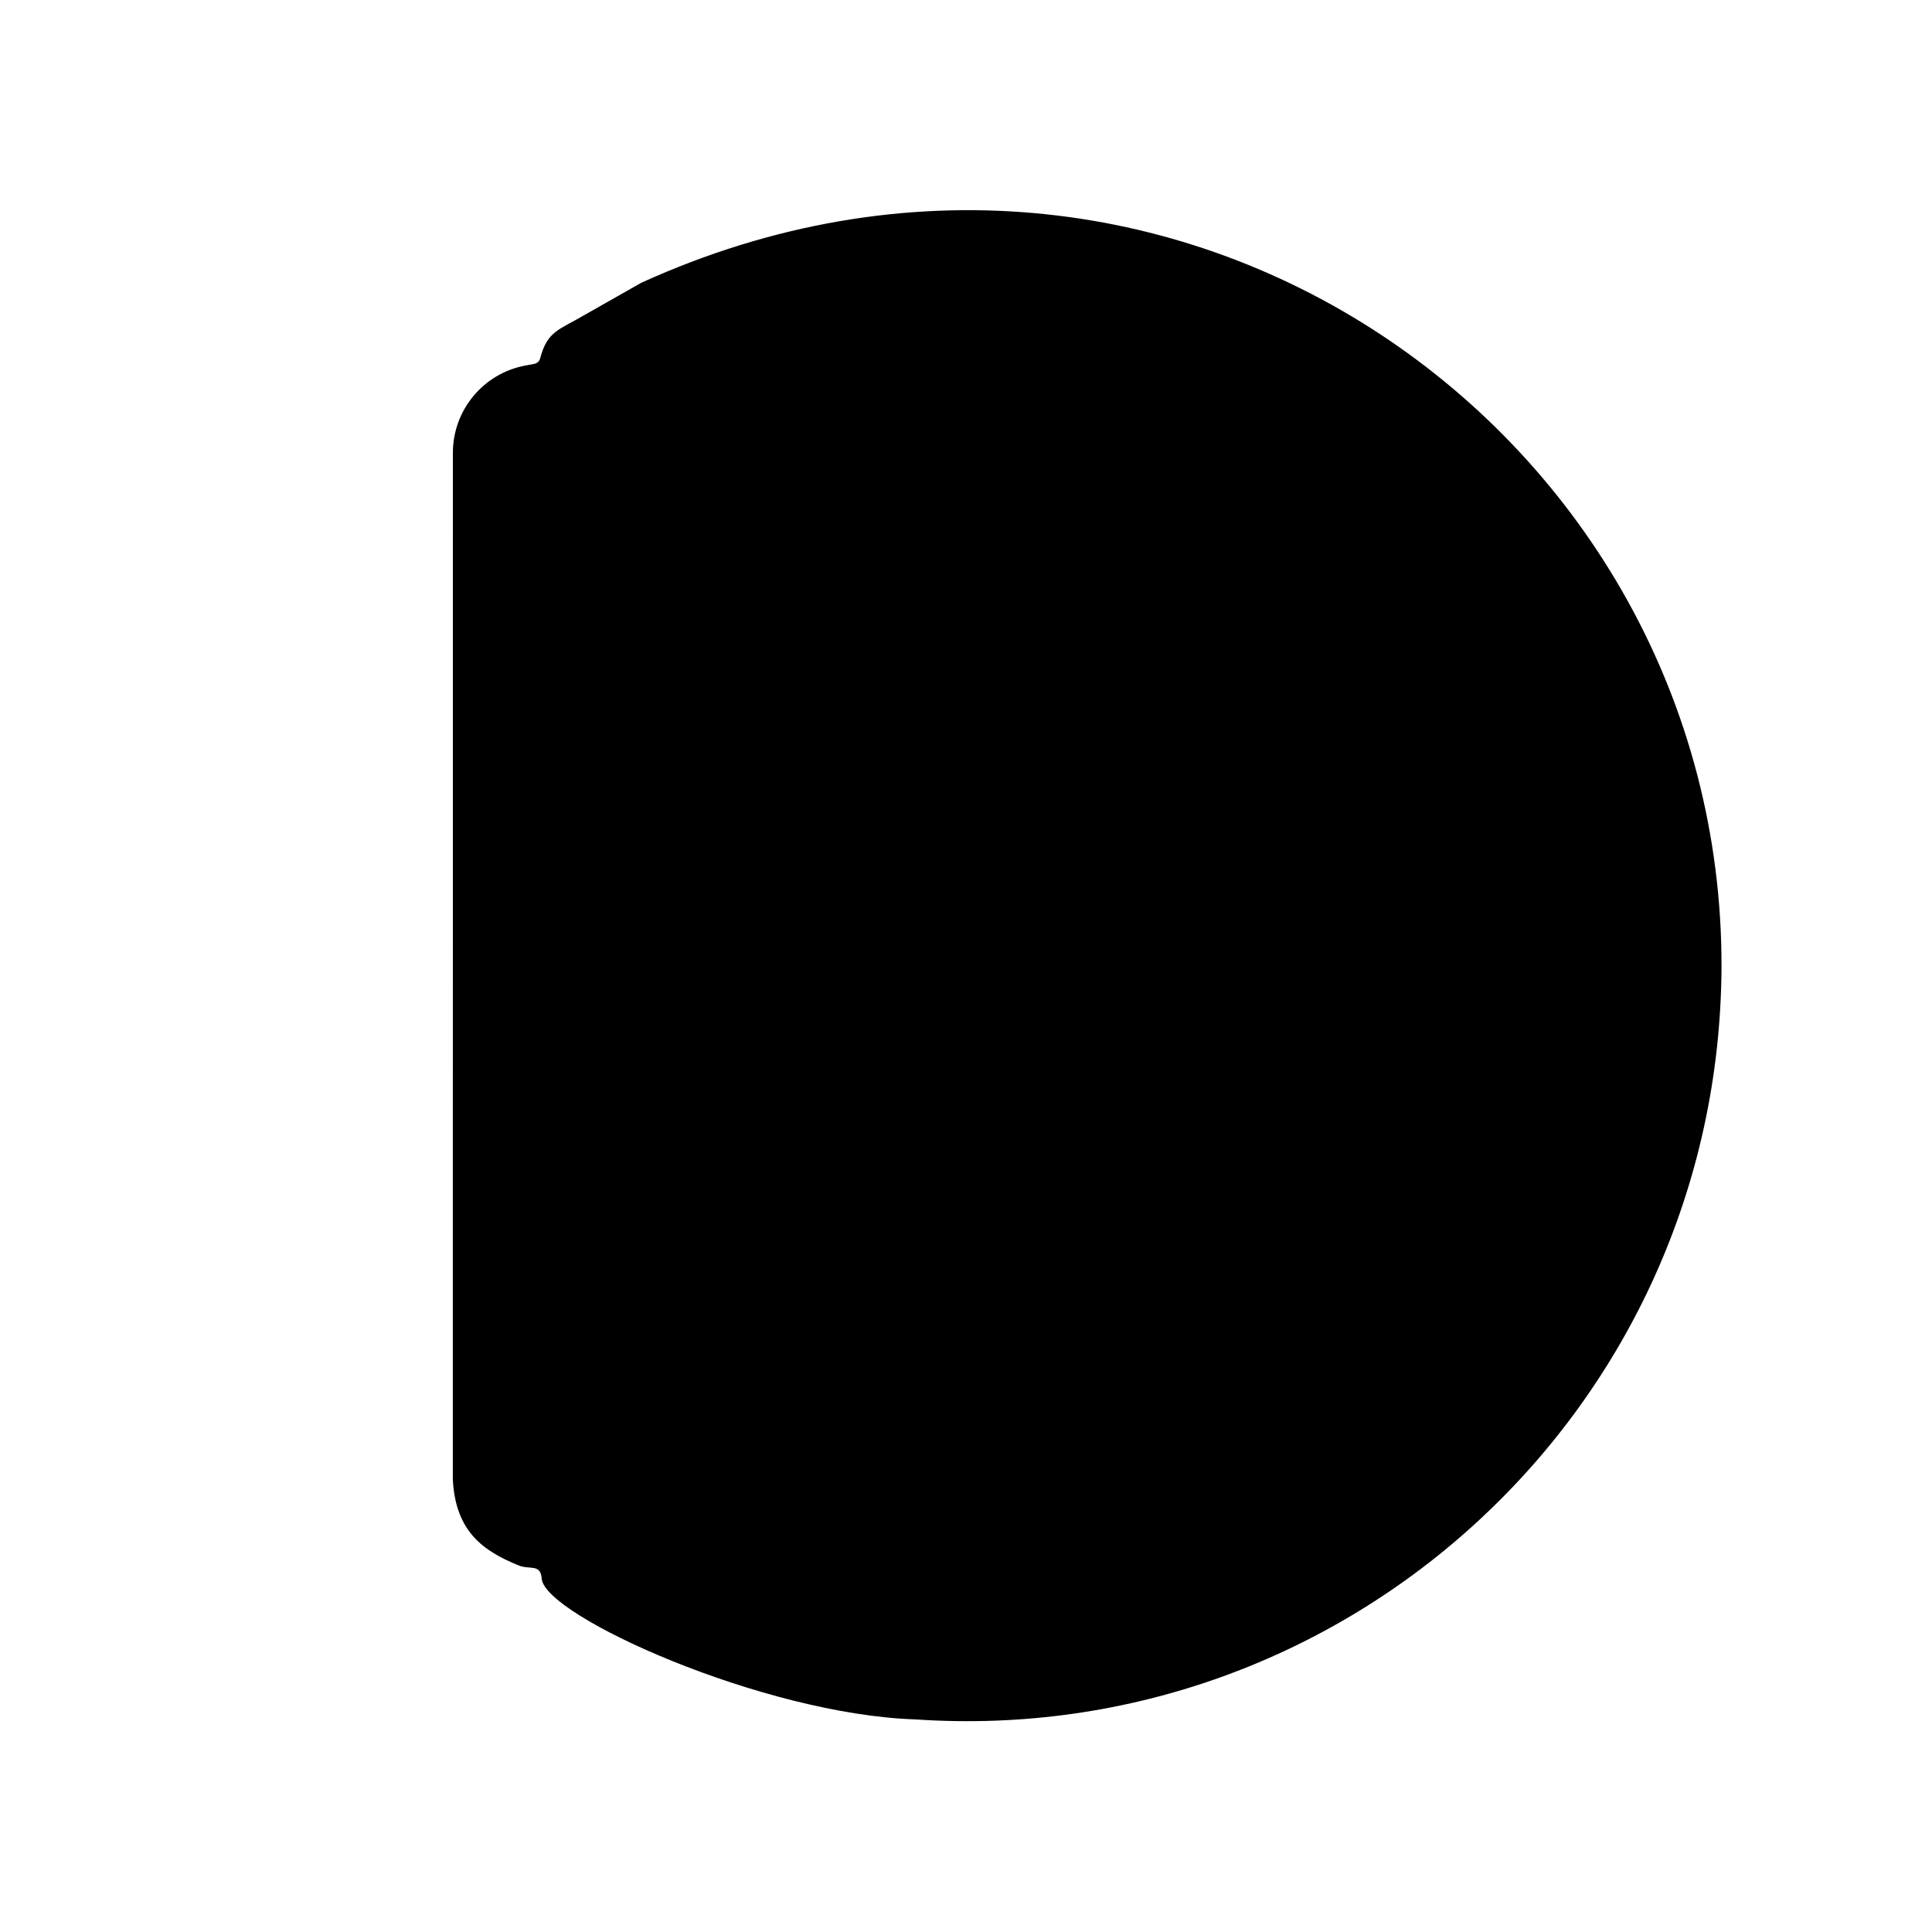
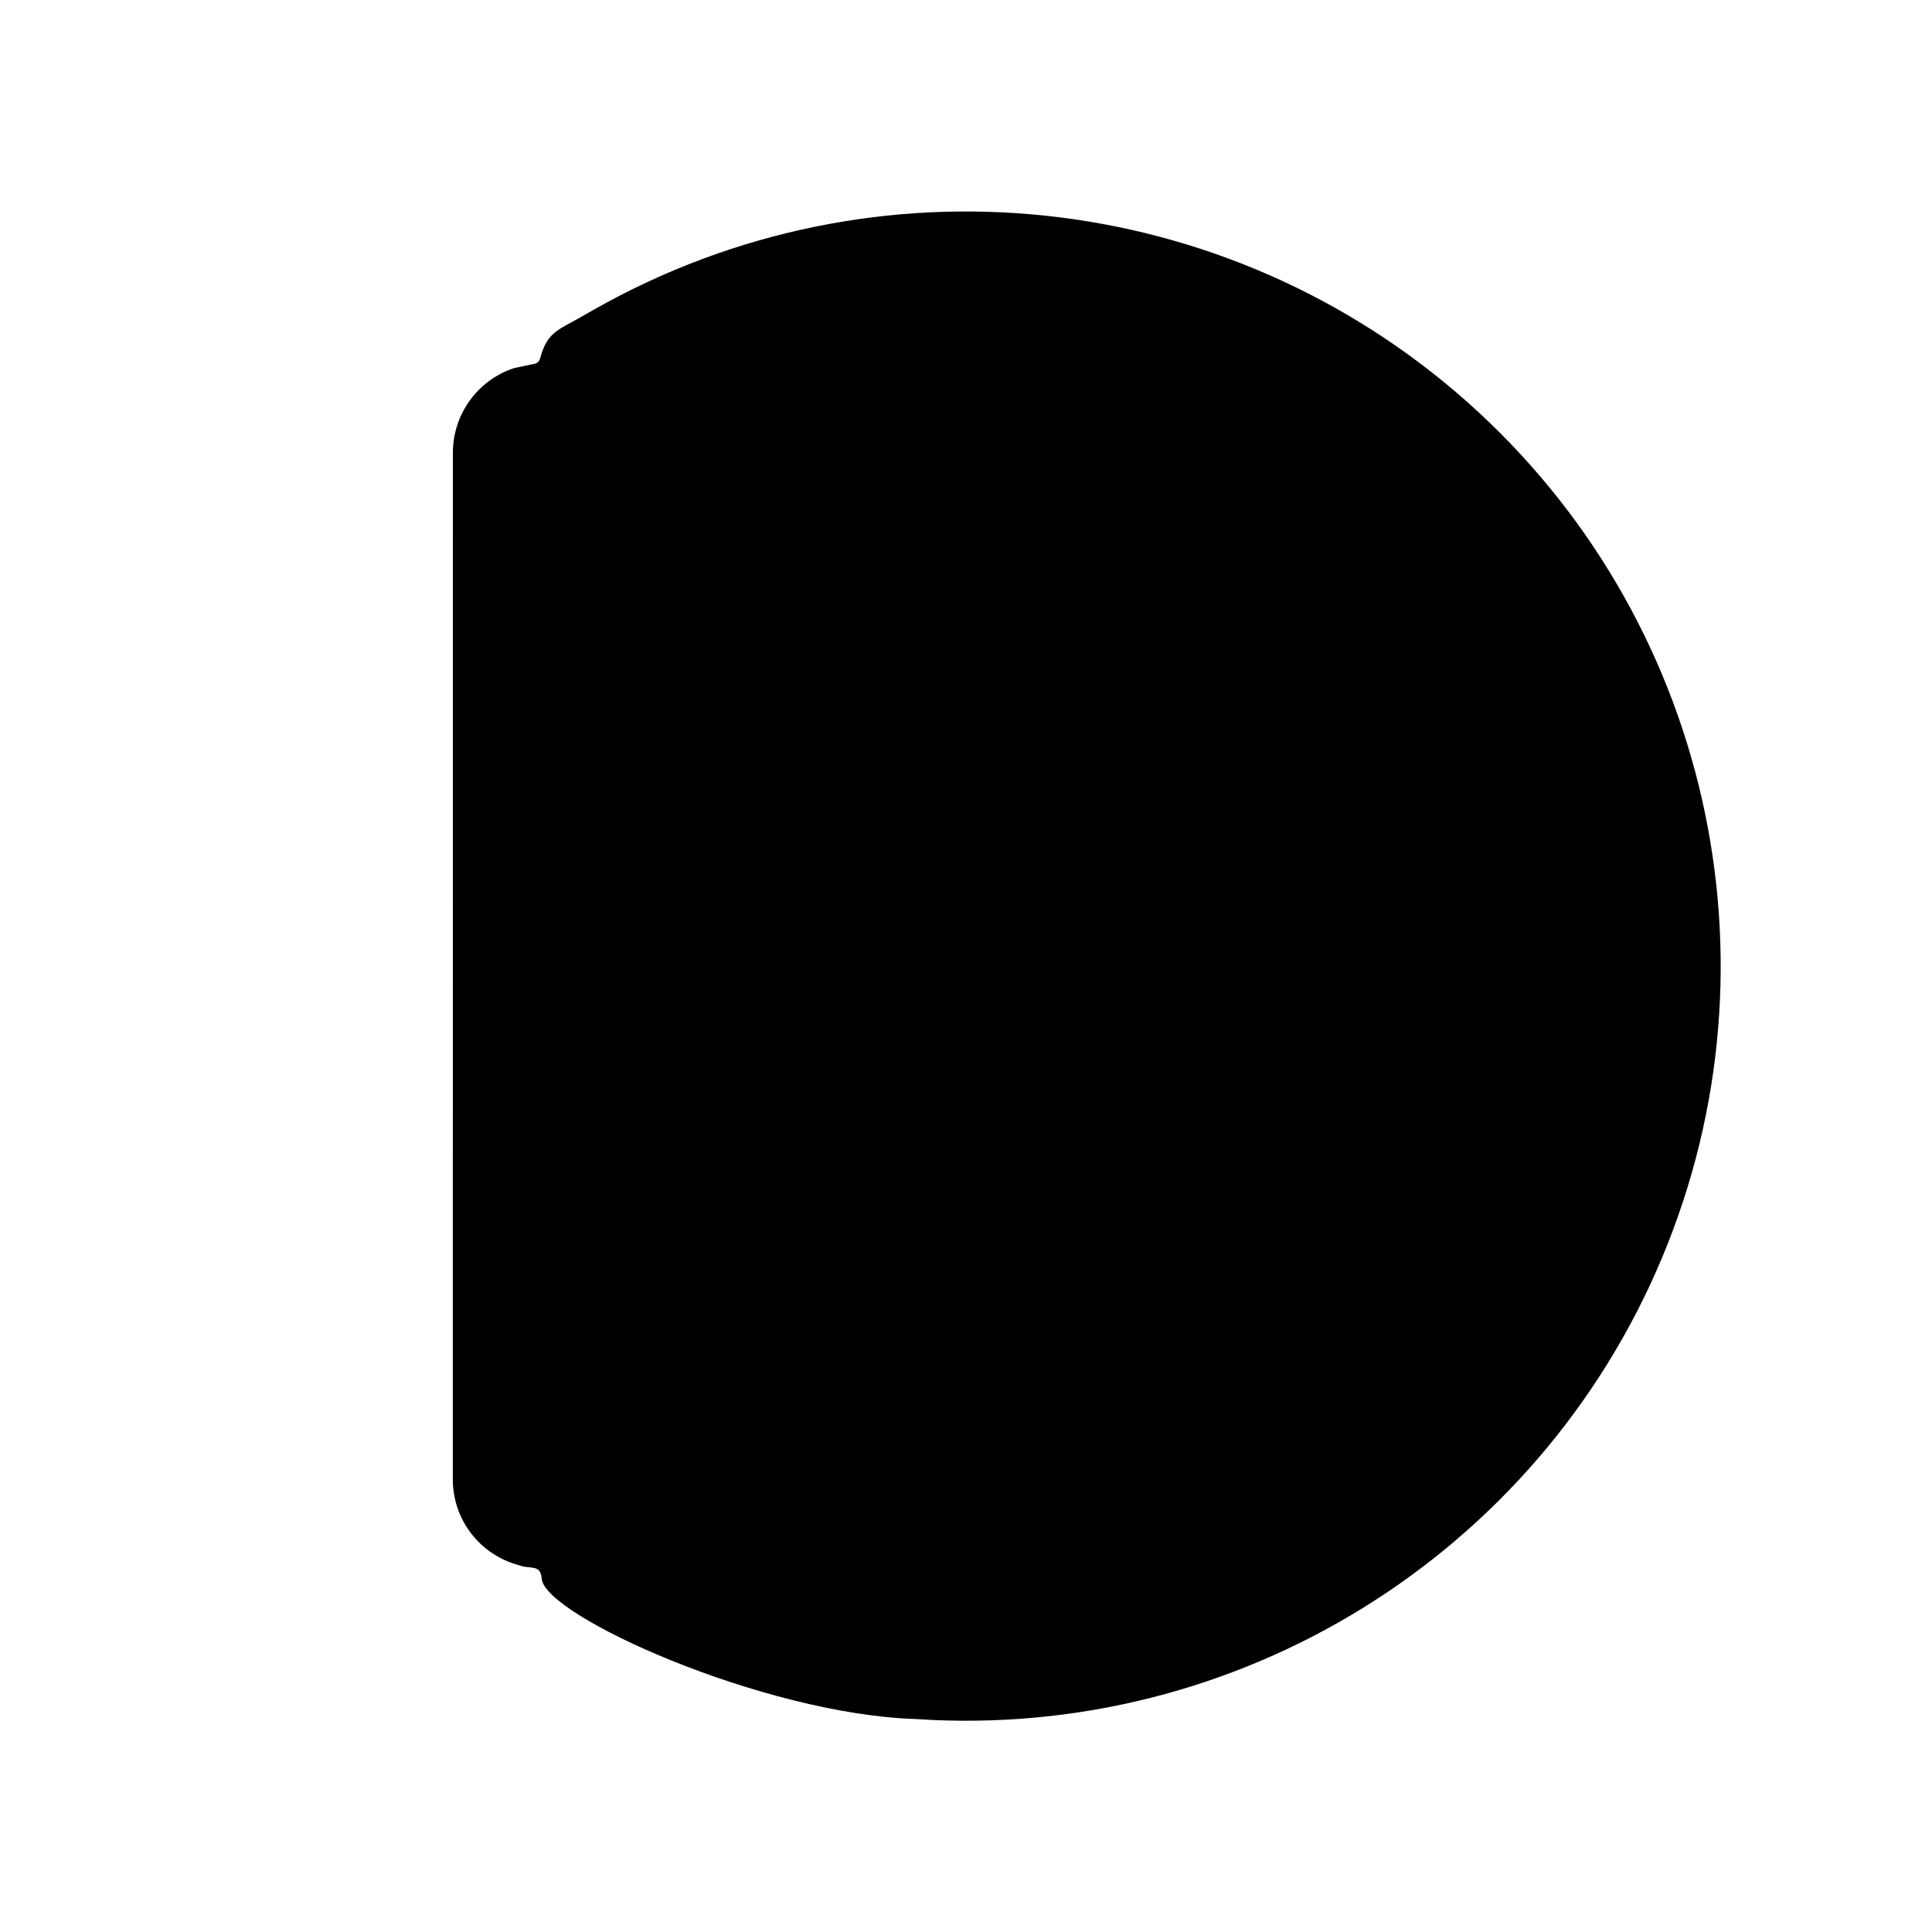
<svg xmlns="http://www.w3.org/2000/svg" width="256" height="256" viewBox="0 0 256 256" data-generator="rekha dev">
-   <path fill="#000000" d="M60 196.01L60.01 60C60.01 54.33 64.06 49.46 69.64 48.43L70.3 48.31C70.94 48.23 71.42 48.09 71.58 47.46C72.52 43.85 74.19 43.66 77.18 41.89L84.97 37.47C155.07 5.6 228.27 57.29 228.11 128.17C227.8 186.56 178.56 231.73 121.3 227.83C101.12 227.18 72.16 214.11 71.78 209.18C71.62 207.16 70.21 208.04 68.7 207.42C63.99 205.49 60.35 202.93 60 196.01Z" />
+   <path fill="#000000" d="M68.06 48.79L70.3 48.31C70.94 48.23 71.42 48.09 71.58 47.46C72.52 43.85 74.19 43.66 77.18 41.89L78.71 41.02C115.91 19.94 162.4 24.85 194.38 53.23C226.36 81.61 236.75 127.19 220.24 166.63C203.73 206.07 163.96 230.65 121.3 227.78C101.12 227.13 72.16 214.11 71.78 209.18C71.62 207.16 70.22 208 68.71 207.38C63.57 206 60 201.35 60 196.04L60.01 59.99C60.01 54.92 63.25 50.41 68.06 48.79Z" />
</svg>
